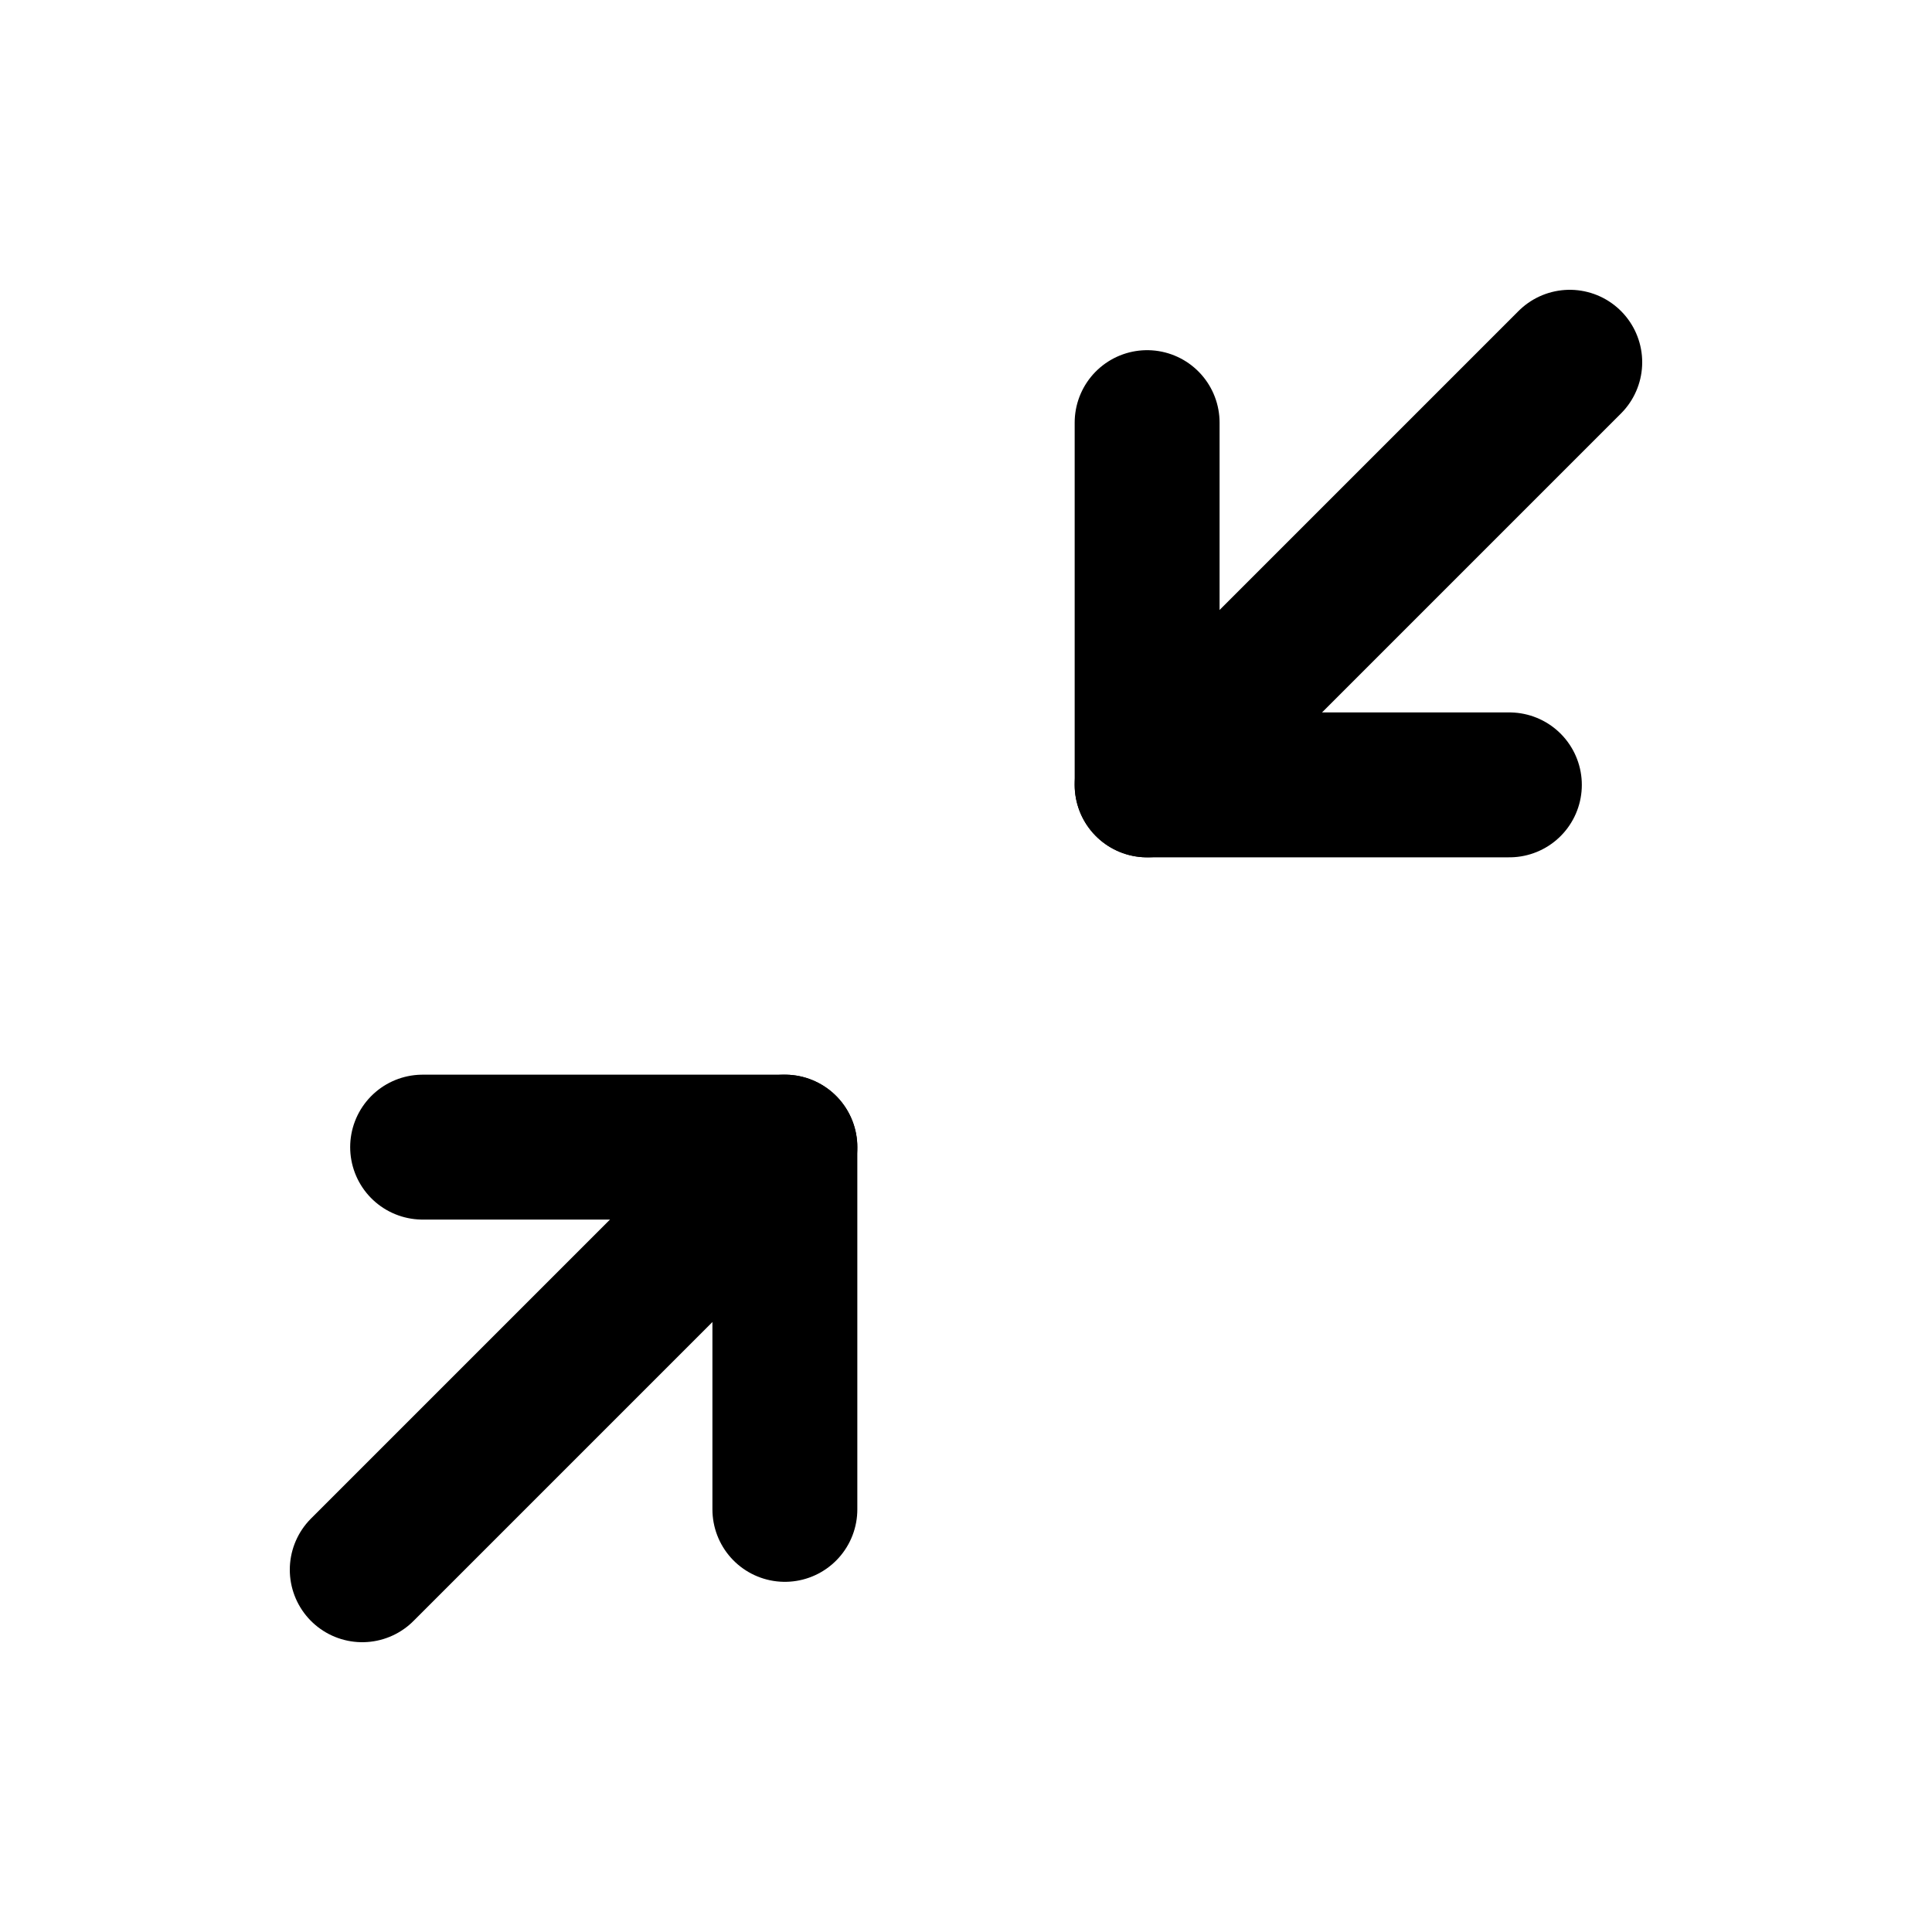
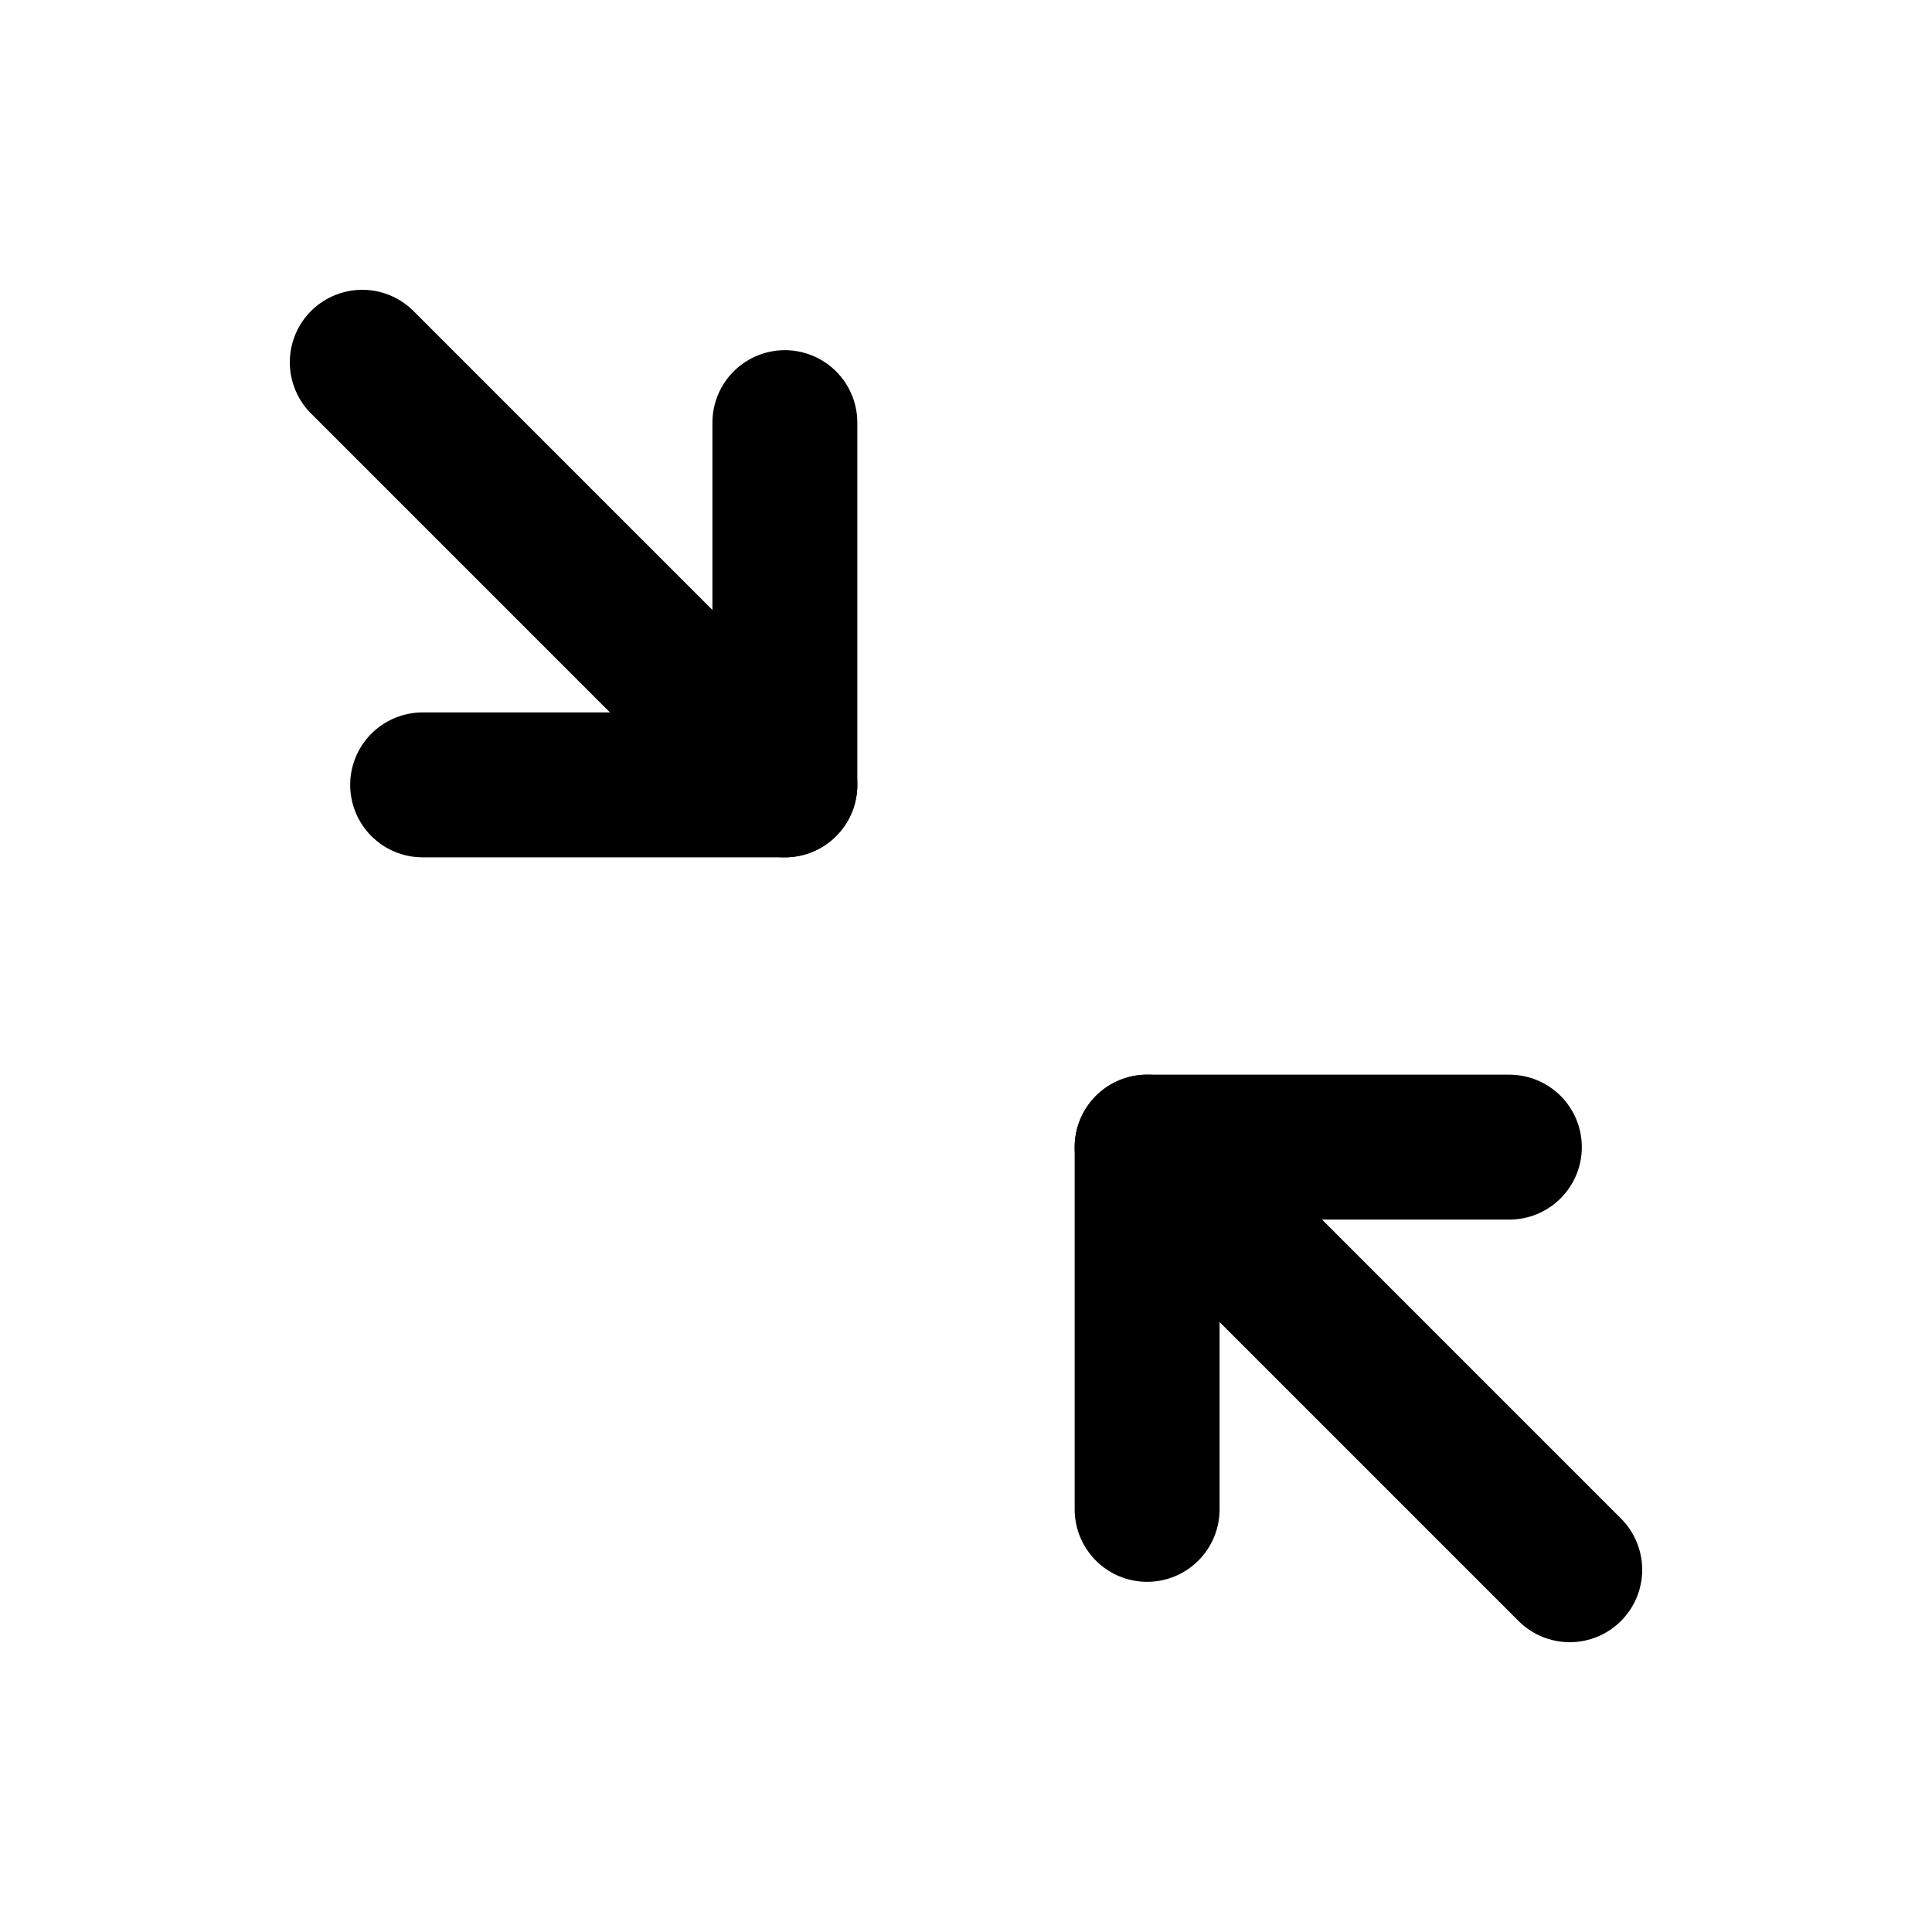
<svg xmlns="http://www.w3.org/2000/svg" width="16" height="16" viewBox="0 0 16 16" fill="none">
-   <path d="M3.5 9.5H6.5V12.5" stroke="black" stroke-width="1.2" stroke-linecap="round" stroke-linejoin="round" />
-   <path d="M12.5 6.5H9.5V3.5" stroke="black" stroke-width="1.2" stroke-linecap="round" stroke-linejoin="round" />
-   <path d="M9.5 6.5L13 3" stroke="black" stroke-width="1.2" stroke-linecap="round" stroke-linejoin="round" />
-   <path d="M3 13L6.5 9.5" stroke="black" stroke-width="1.2" stroke-linecap="round" stroke-linejoin="round" />
+   <path d="M12.5 9.5H9.5V12.5" stroke="black" stroke-width="1.2" stroke-linecap="round" stroke-linejoin="round" />
+   <path d="M3.5 6.5H6.5V3.5" stroke="black" stroke-width="1.2" stroke-linecap="round" stroke-linejoin="round" />
+   <path d="M6.5 6.5L3 3" stroke="black" stroke-width="1.2" stroke-linecap="round" stroke-linejoin="round" />
+   <path d="M13 13L9.5 9.5" stroke="black" stroke-width="1.2" stroke-linecap="round" stroke-linejoin="round" />
</svg>
